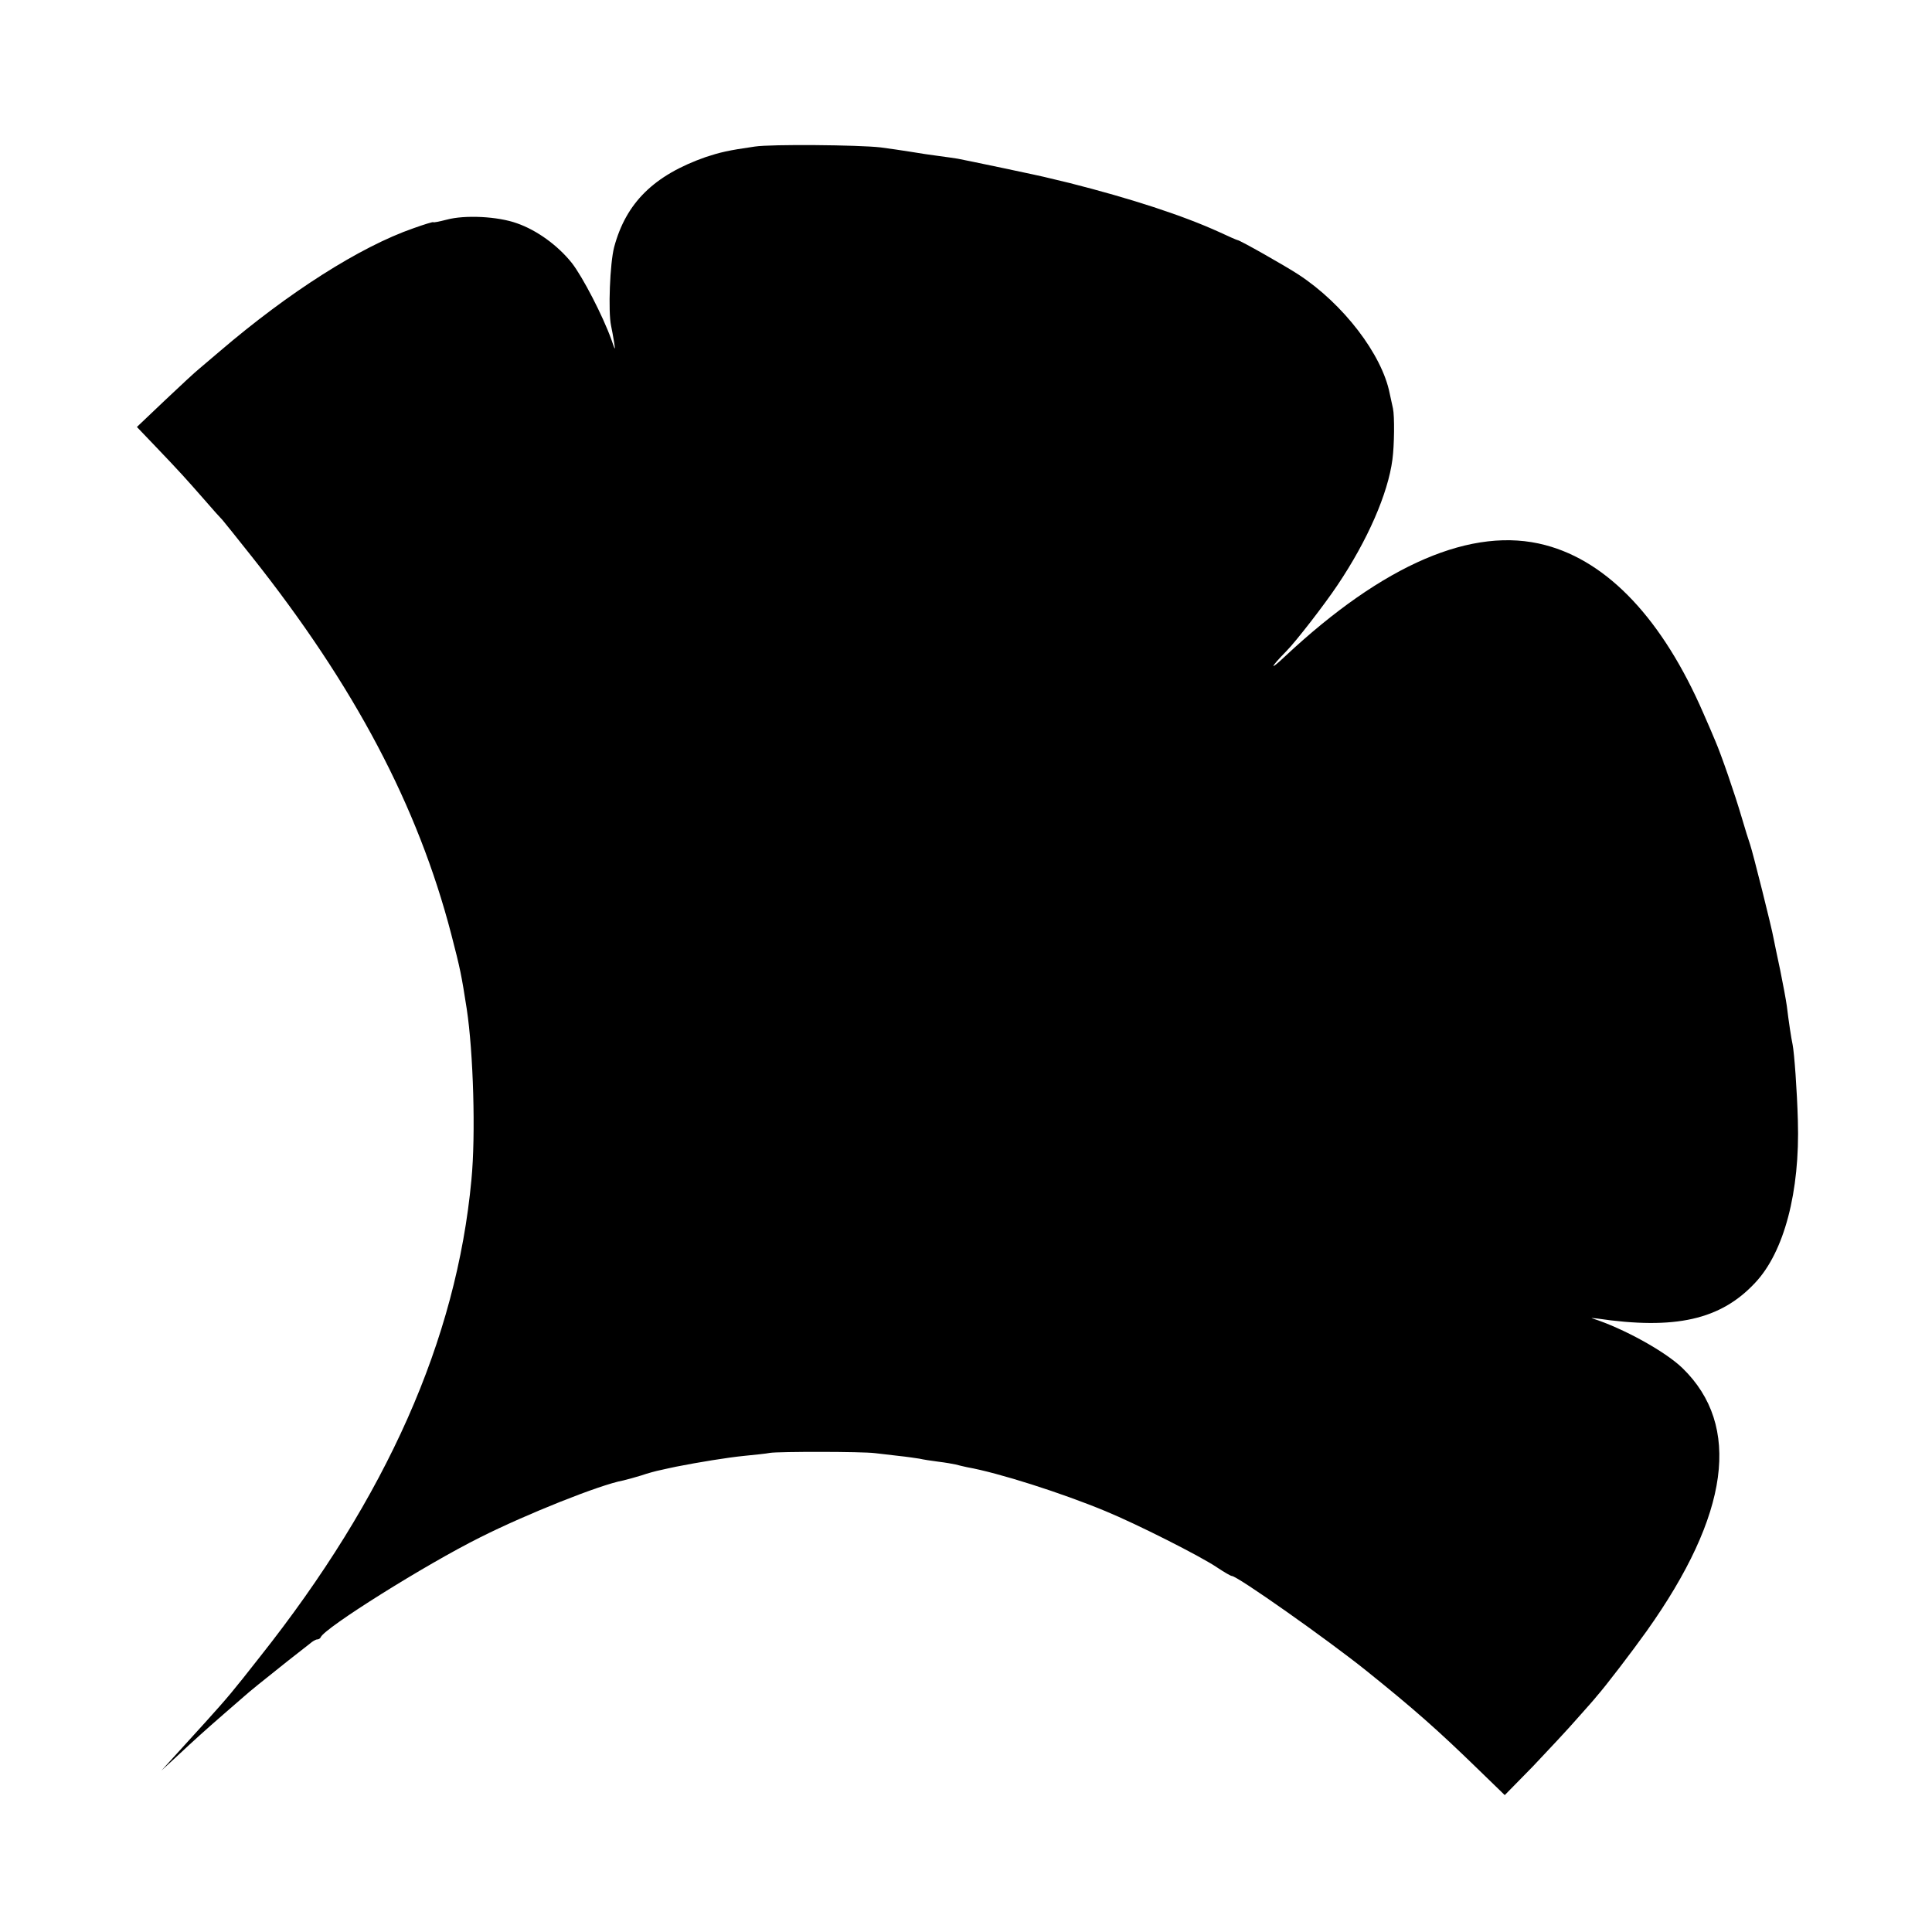
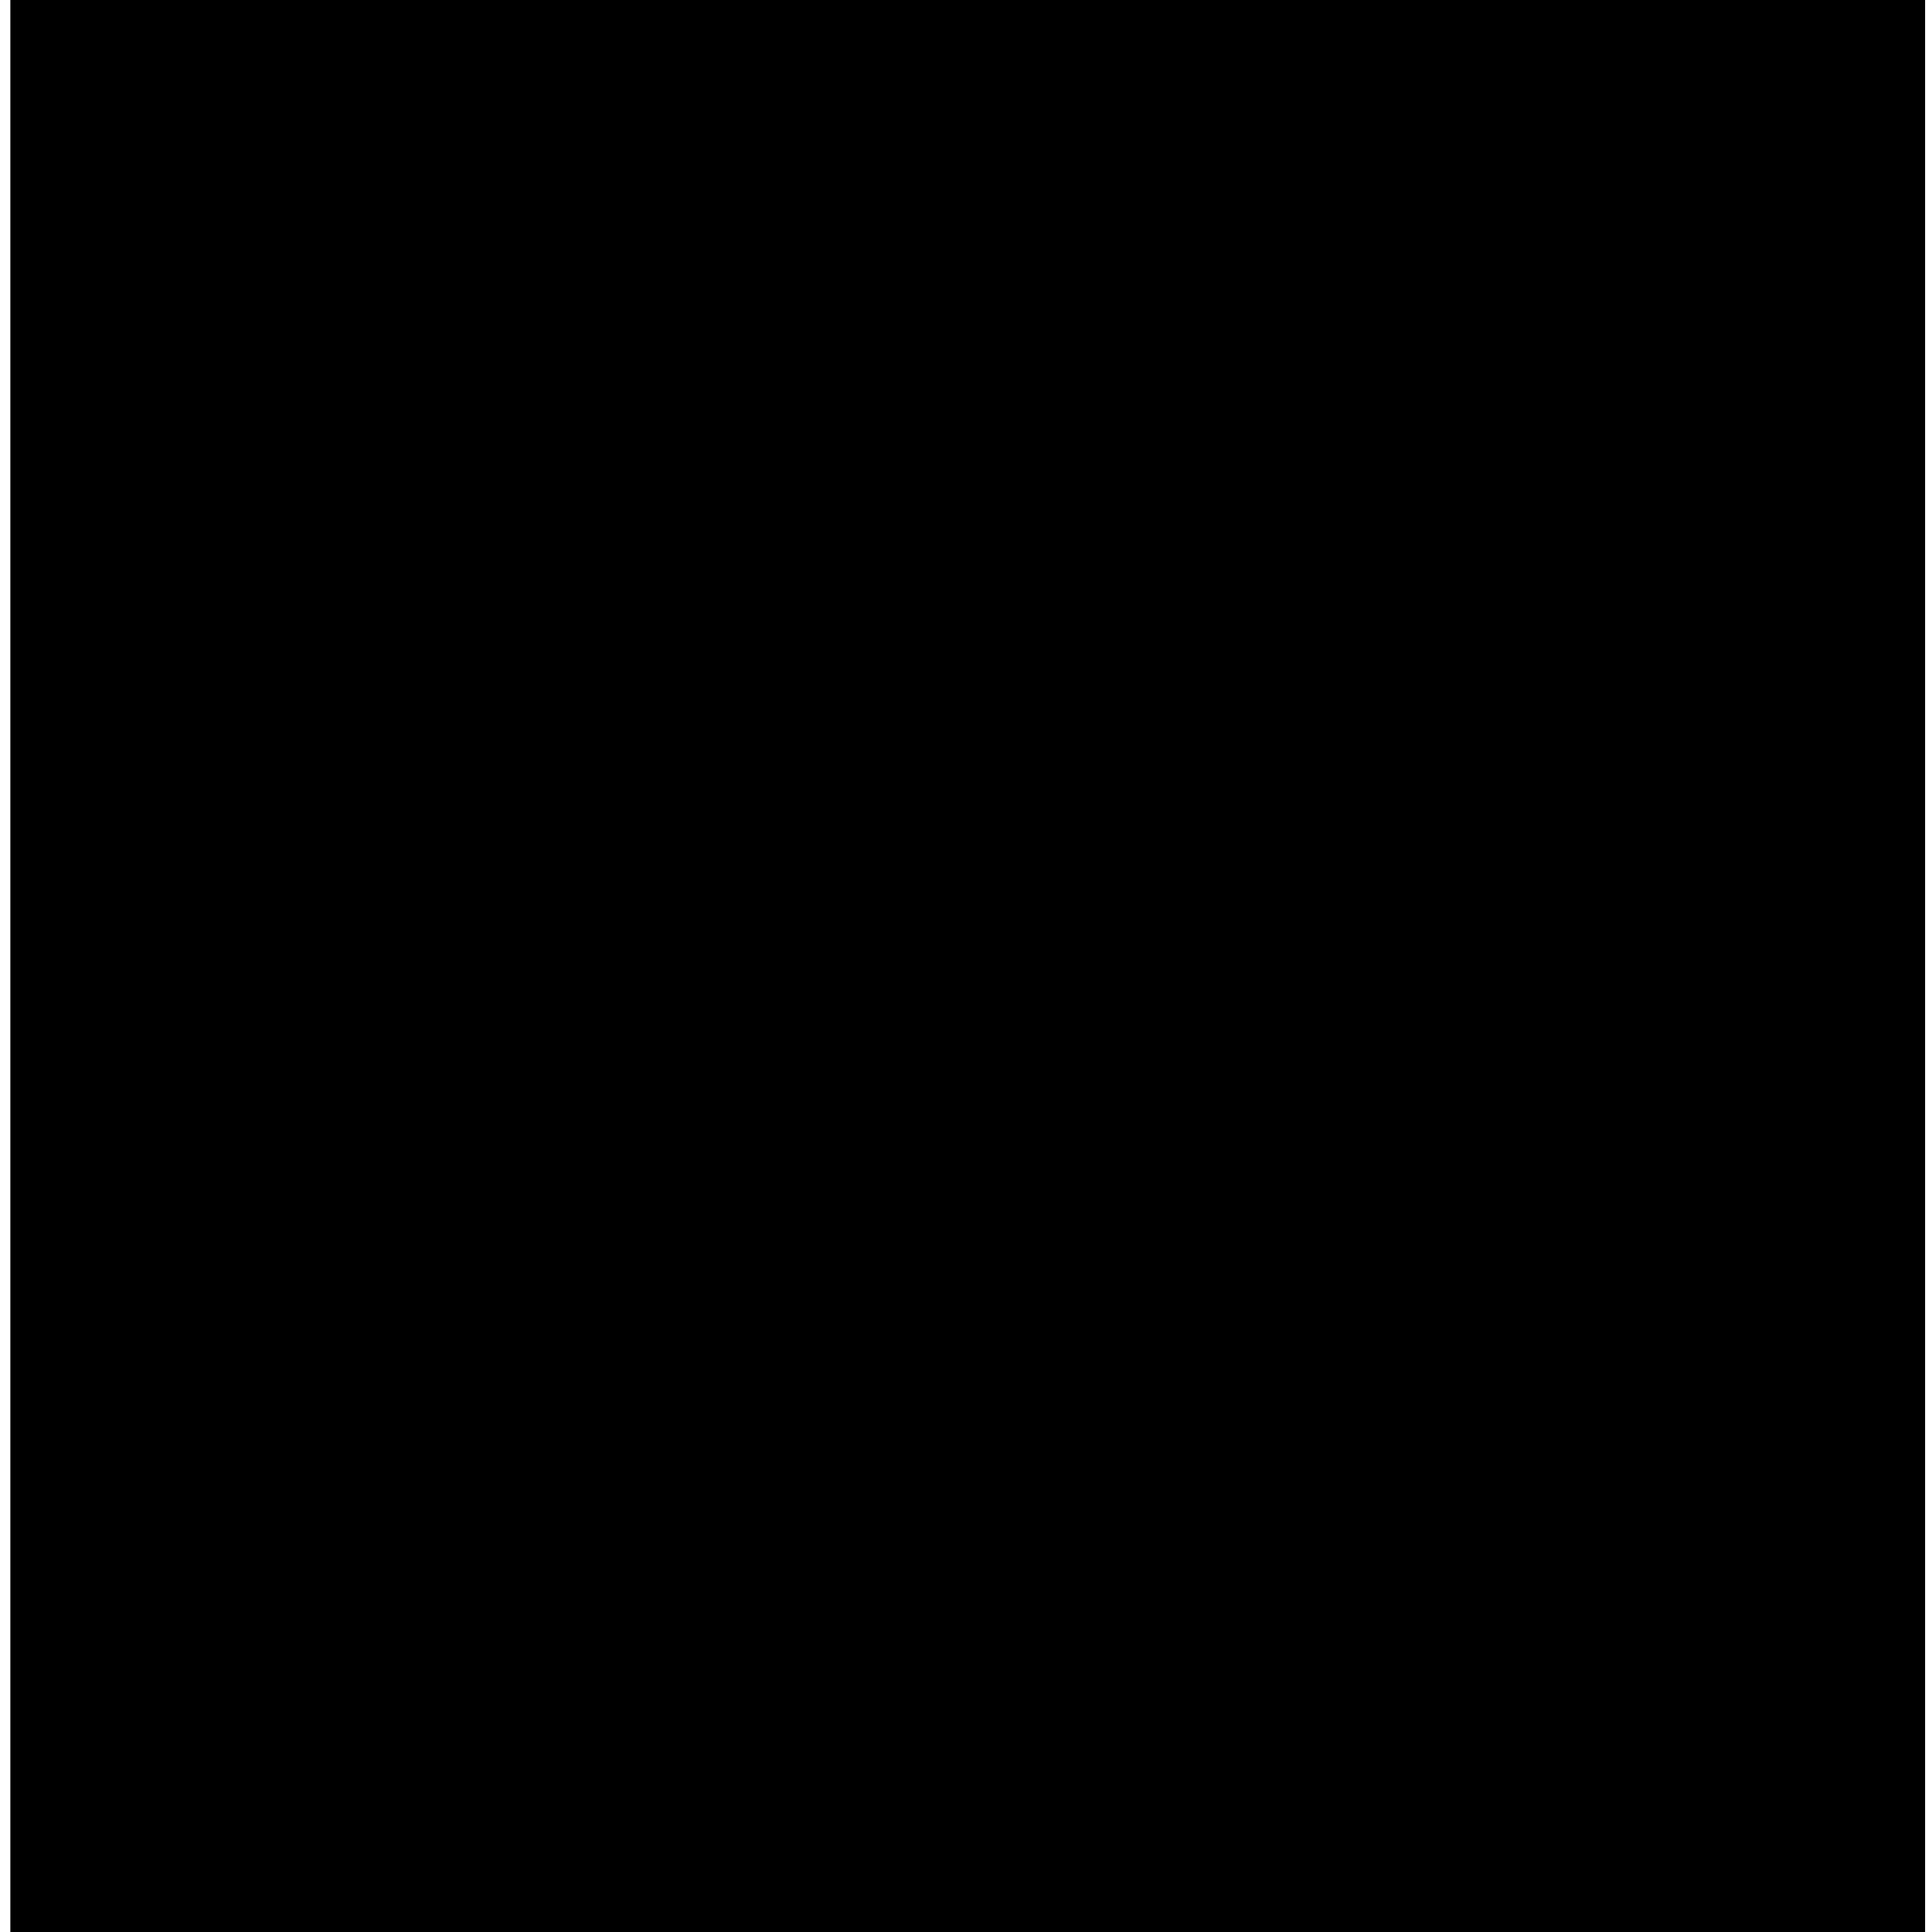
- <svg xmlns="http://www.w3.org/2000/svg" version="1.0" width="700pt" height="700pt" viewBox="0 0 700 700" preserveAspectRatio="xMidYMid meet">
-   <g transform="translate(0,700) scale(0.1,-0.1)" fill="#000000" stroke="none">
-     <path d="M2735 6469 c-98 -14 -126 -21 -178 -38 -188 -66 -289 -166 -332 -327 -15 -58 -22 -232 -11 -284 3 -14 8 -41 11 -60 5 -32 4 -31 -10 10 -31 86 -104 227 -143 277 -51 64 -127 119 -199 144 -69 25 -189 31 -255 13 -27 -7 -48 -11 -48 -9 0 2 -33 -8 -72 -22 -193 -67 -452 -232 -702 -446 -27 -23 -60 -51 -73 -62 -14 -11 -70 -63 -126 -116 l-101 -96 66 -69 c90 -94 114 -121 178 -194 30 -35 60 -68 66 -74 5 -6 53 -65 105 -131 374 -471 603 -905 724 -1370 33 -127 37 -148 56 -270 24 -157 33 -457 17 -620 -54 -579 -307 -1149 -767 -1729 -98 -125 -114 -144 -196 -235 -54 -59 -60 -66 -120 -132 l-40 -44 50 46 c76 71 104 96 175 158 36 31 70 61 76 66 14 13 72 60 154 125 36 28 73 57 83 65 9 8 21 15 26 15 5 0 11 3 13 8 14 34 381 264 578 362 167 84 435 191 518 206 13 3 42 11 65 18 23 8 56 17 72 20 17 4 41 9 55 12 81 16 185 33 245 39 39 4 81 8 95 11 32 5 334 5 380 -1 19 -2 58 -7 86 -10 29 -3 62 -8 75 -10 13 -3 44 -8 69 -11 25 -3 53 -8 62 -10 10 -3 29 -7 42 -10 113 -20 342 -93 501 -159 112 -46 346 -164 406 -205 24 -16 48 -30 52 -30 20 0 346 -230 487 -343 173 -139 259 -215 403 -355 l99 -96 102 104 c55 58 128 136 161 174 33 37 65 73 70 80 32 36 129 163 181 236 301 423 344 745 130 953 -63 61 -216 145 -326 180 -8 2 -1 2 15 0 284 -42 449 -5 574 129 105 111 163 330 155 588 -3 110 -13 245 -19 275 -5 23 -14 82 -21 140 -3 22 -14 81 -24 130 -11 50 -21 101 -24 115 -6 36 -75 311 -85 340 -5 14 -19 59 -31 100 -24 82 -74 227 -95 275 -7 17 -26 62 -43 100 -147 339 -345 550 -573 610 -263 70 -586 -69 -944 -404 -57 -54 -54 -41 5 19 35 35 140 171 186 240 109 162 183 332 199 455 7 51 8 158 2 185 -2 8 -7 33 -12 55 -28 141 -168 324 -330 430 -47 31 -213 125 -221 125 -2 0 -32 13 -66 29 -134 61 -322 122 -543 178 -33 8 -67 16 -75 18 -25 7 -303 65 -330 70 -14 2 -45 7 -70 10 -25 3 -70 10 -100 15 -30 5 -80 12 -110 16 -79 9 -396 12 -455 3z" />
+ <svg xmlns="http://www.w3.org/2000/svg" version="1.0" width="560pt" height="560pt" viewBox="0 0 560 560" preserveAspectRatio="xMidYMid meet">
+   <g transform="translate(0,560) scale(0.1,-0.1)" fill="#000000" stroke="none">
+     <path d="M30 2800 l0 -2800 2775 0 2775 0 0 2800 0 2800 -2775 0 -2775 0 0 -2800z" />
  </g>
</svg>
